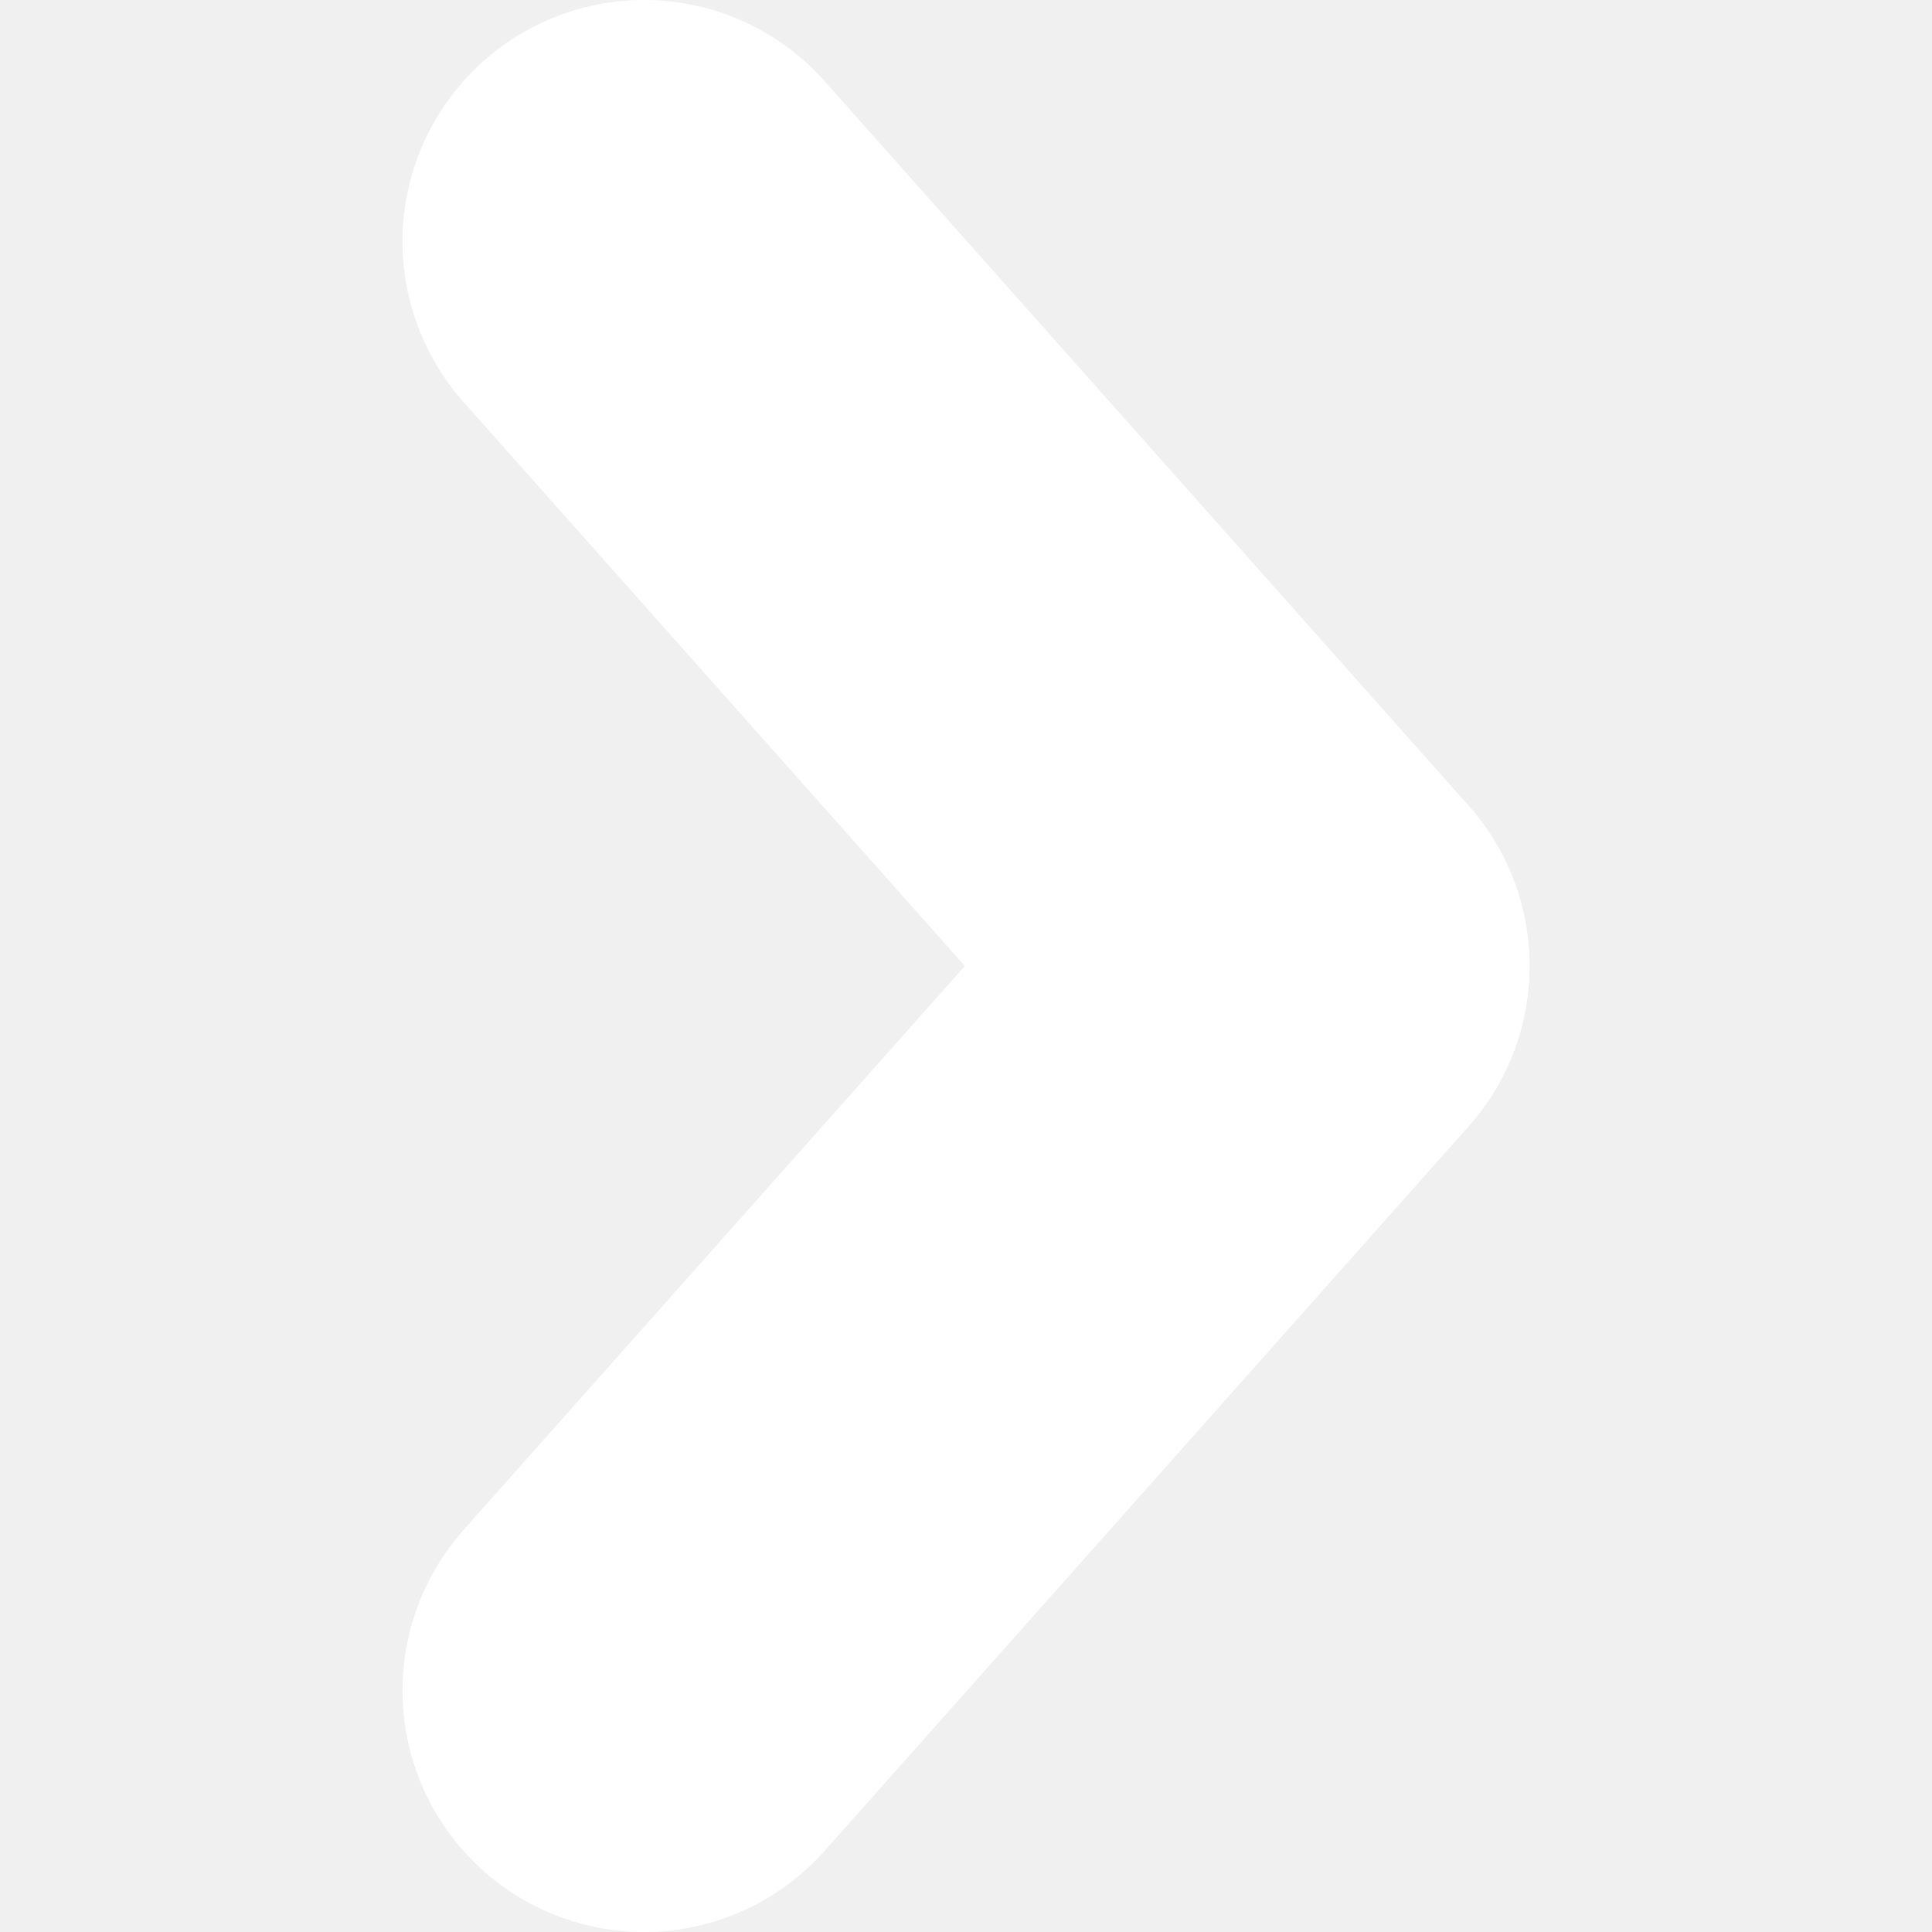
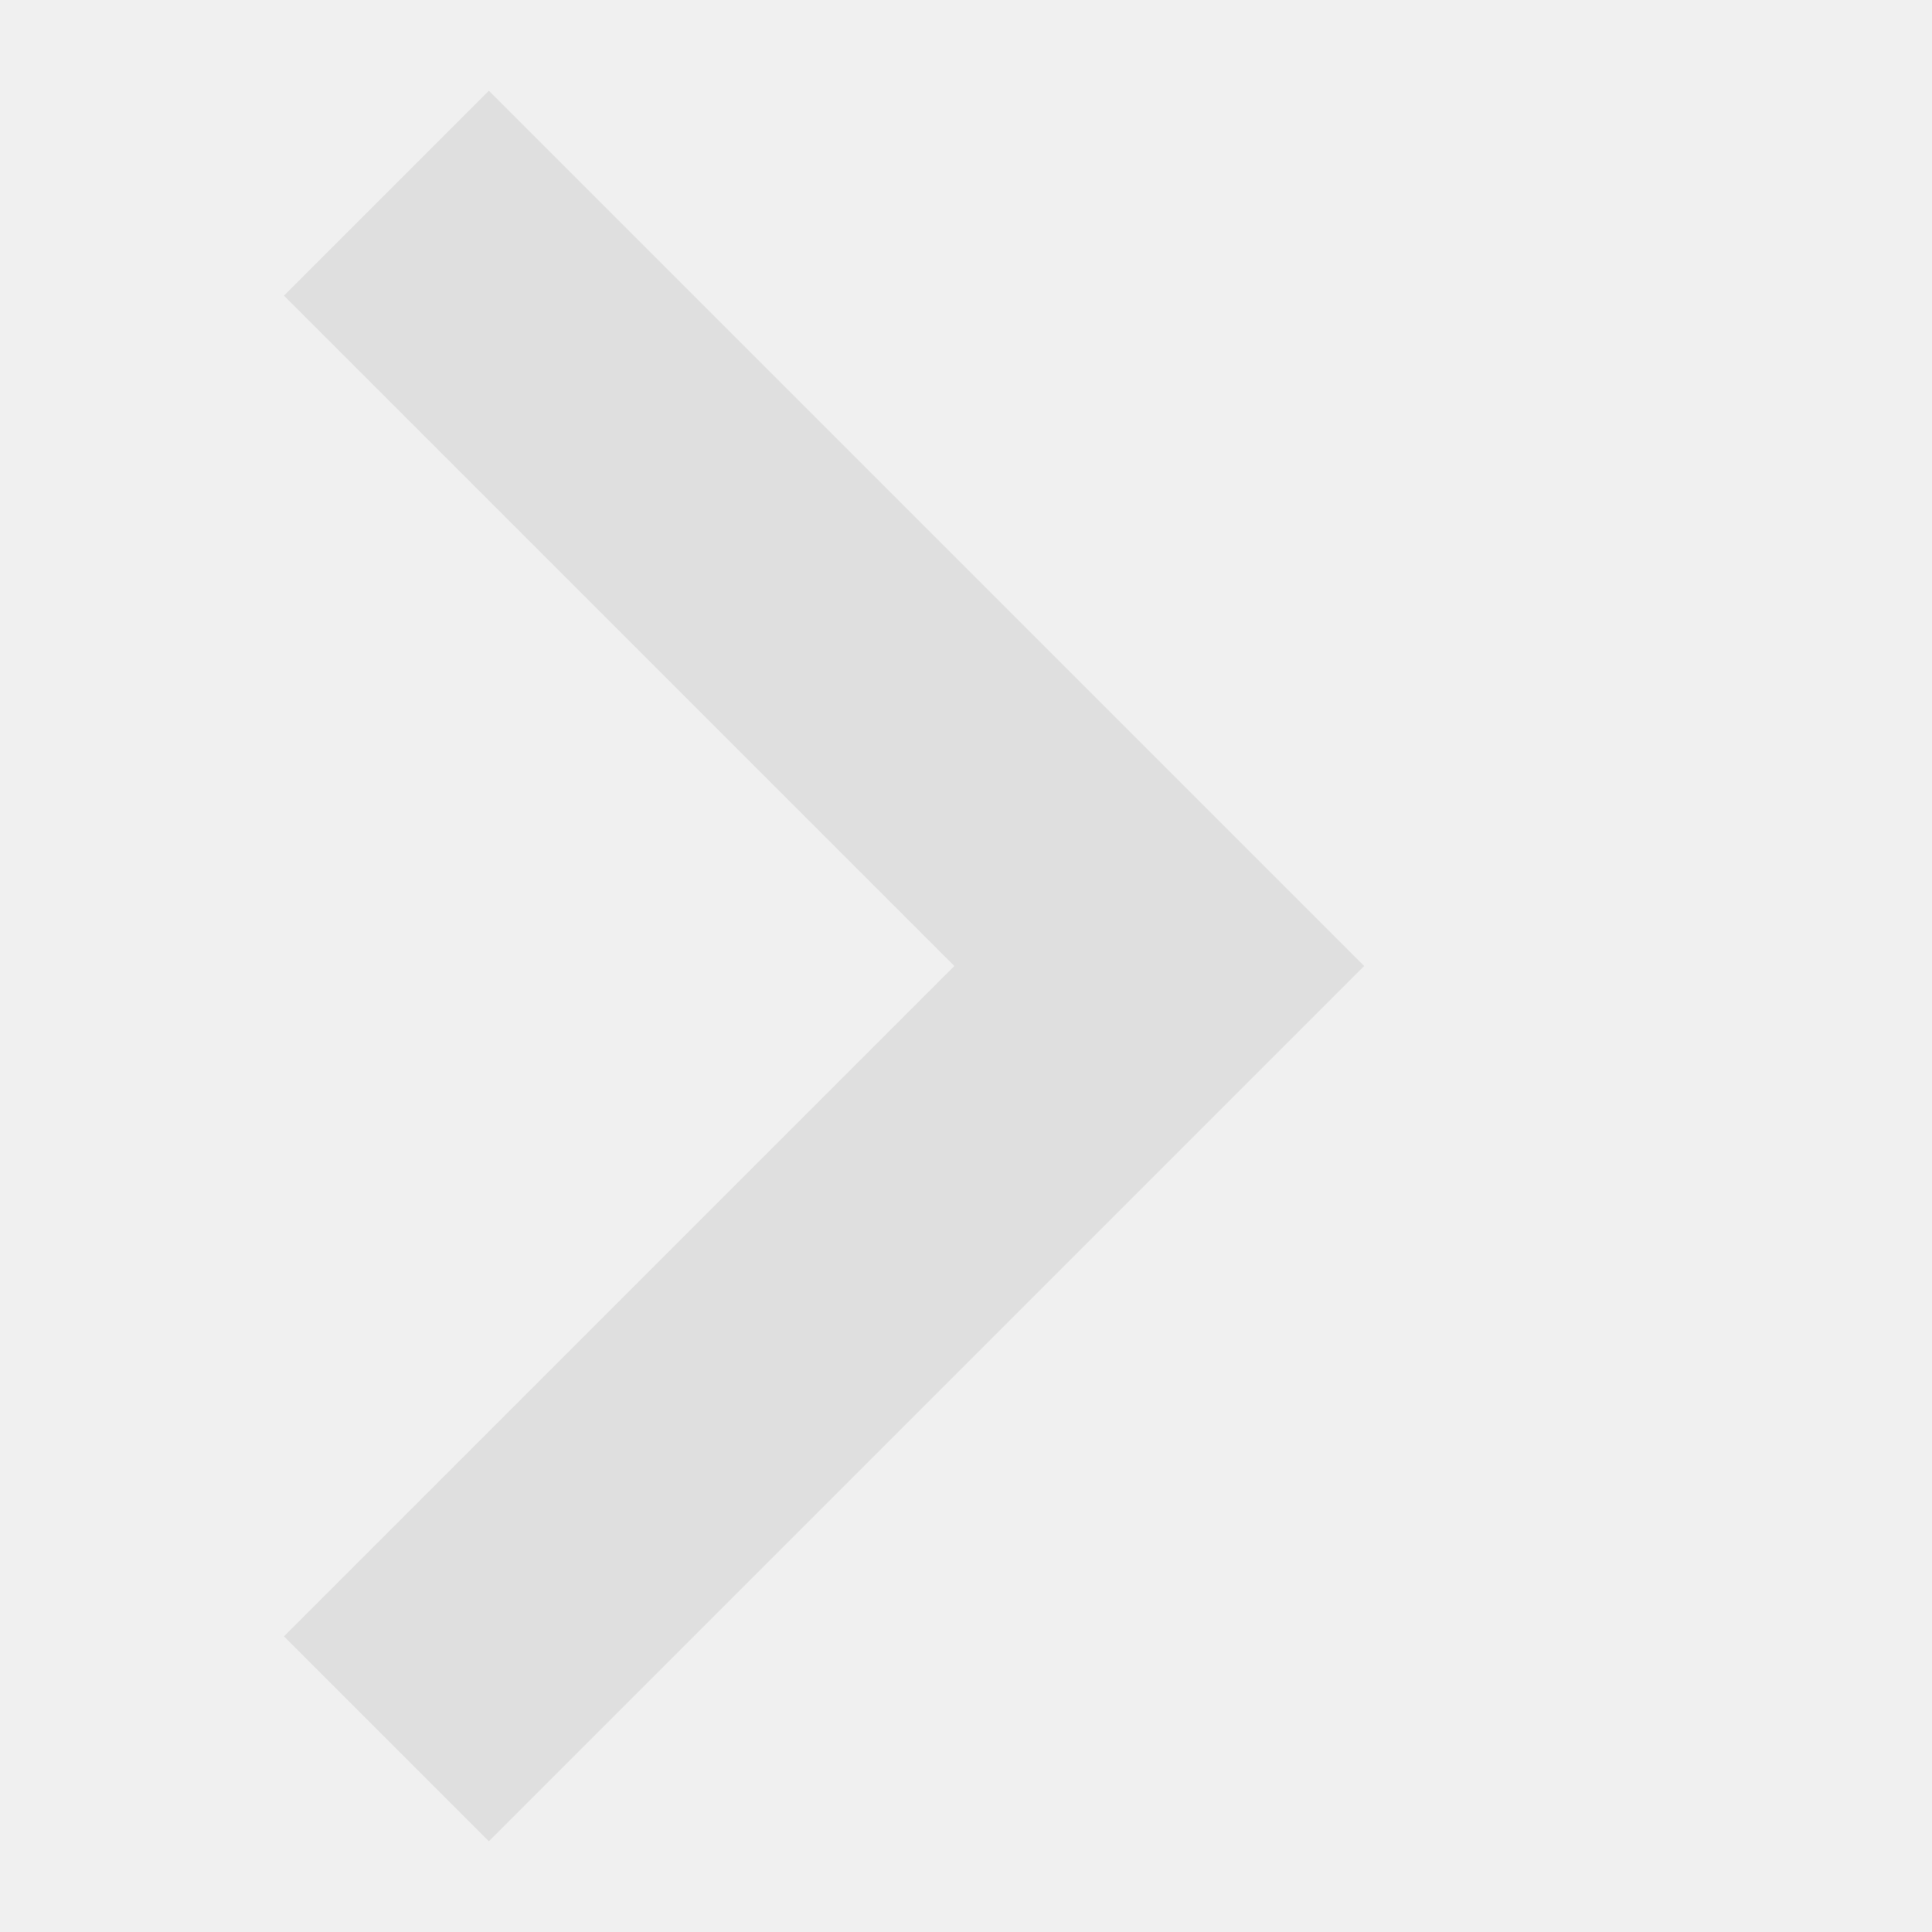
- <svg xmlns="http://www.w3.org/2000/svg" width="120" height="120" viewPort="0 0 120 120" version="1.1">
-   <line stroke-linecap="round" x1="40" y1="15" x2="80" y2="60" stroke="white" stroke-width="30" />
-   <line stroke-linecap="round" x1="80" y1="60" x2="40" y2="105" stroke="white" stroke-width="30" />
+ <svg xmlns="http://www.w3.org/2000/svg" width="100" height="100" viewPort="0 0 100 100" version="1.1">
+   <path d="M 20 10 l 40 40 l -40 40" fill="transparent" stroke="#dfdfdf" stroke-width="15" />
</svg>
